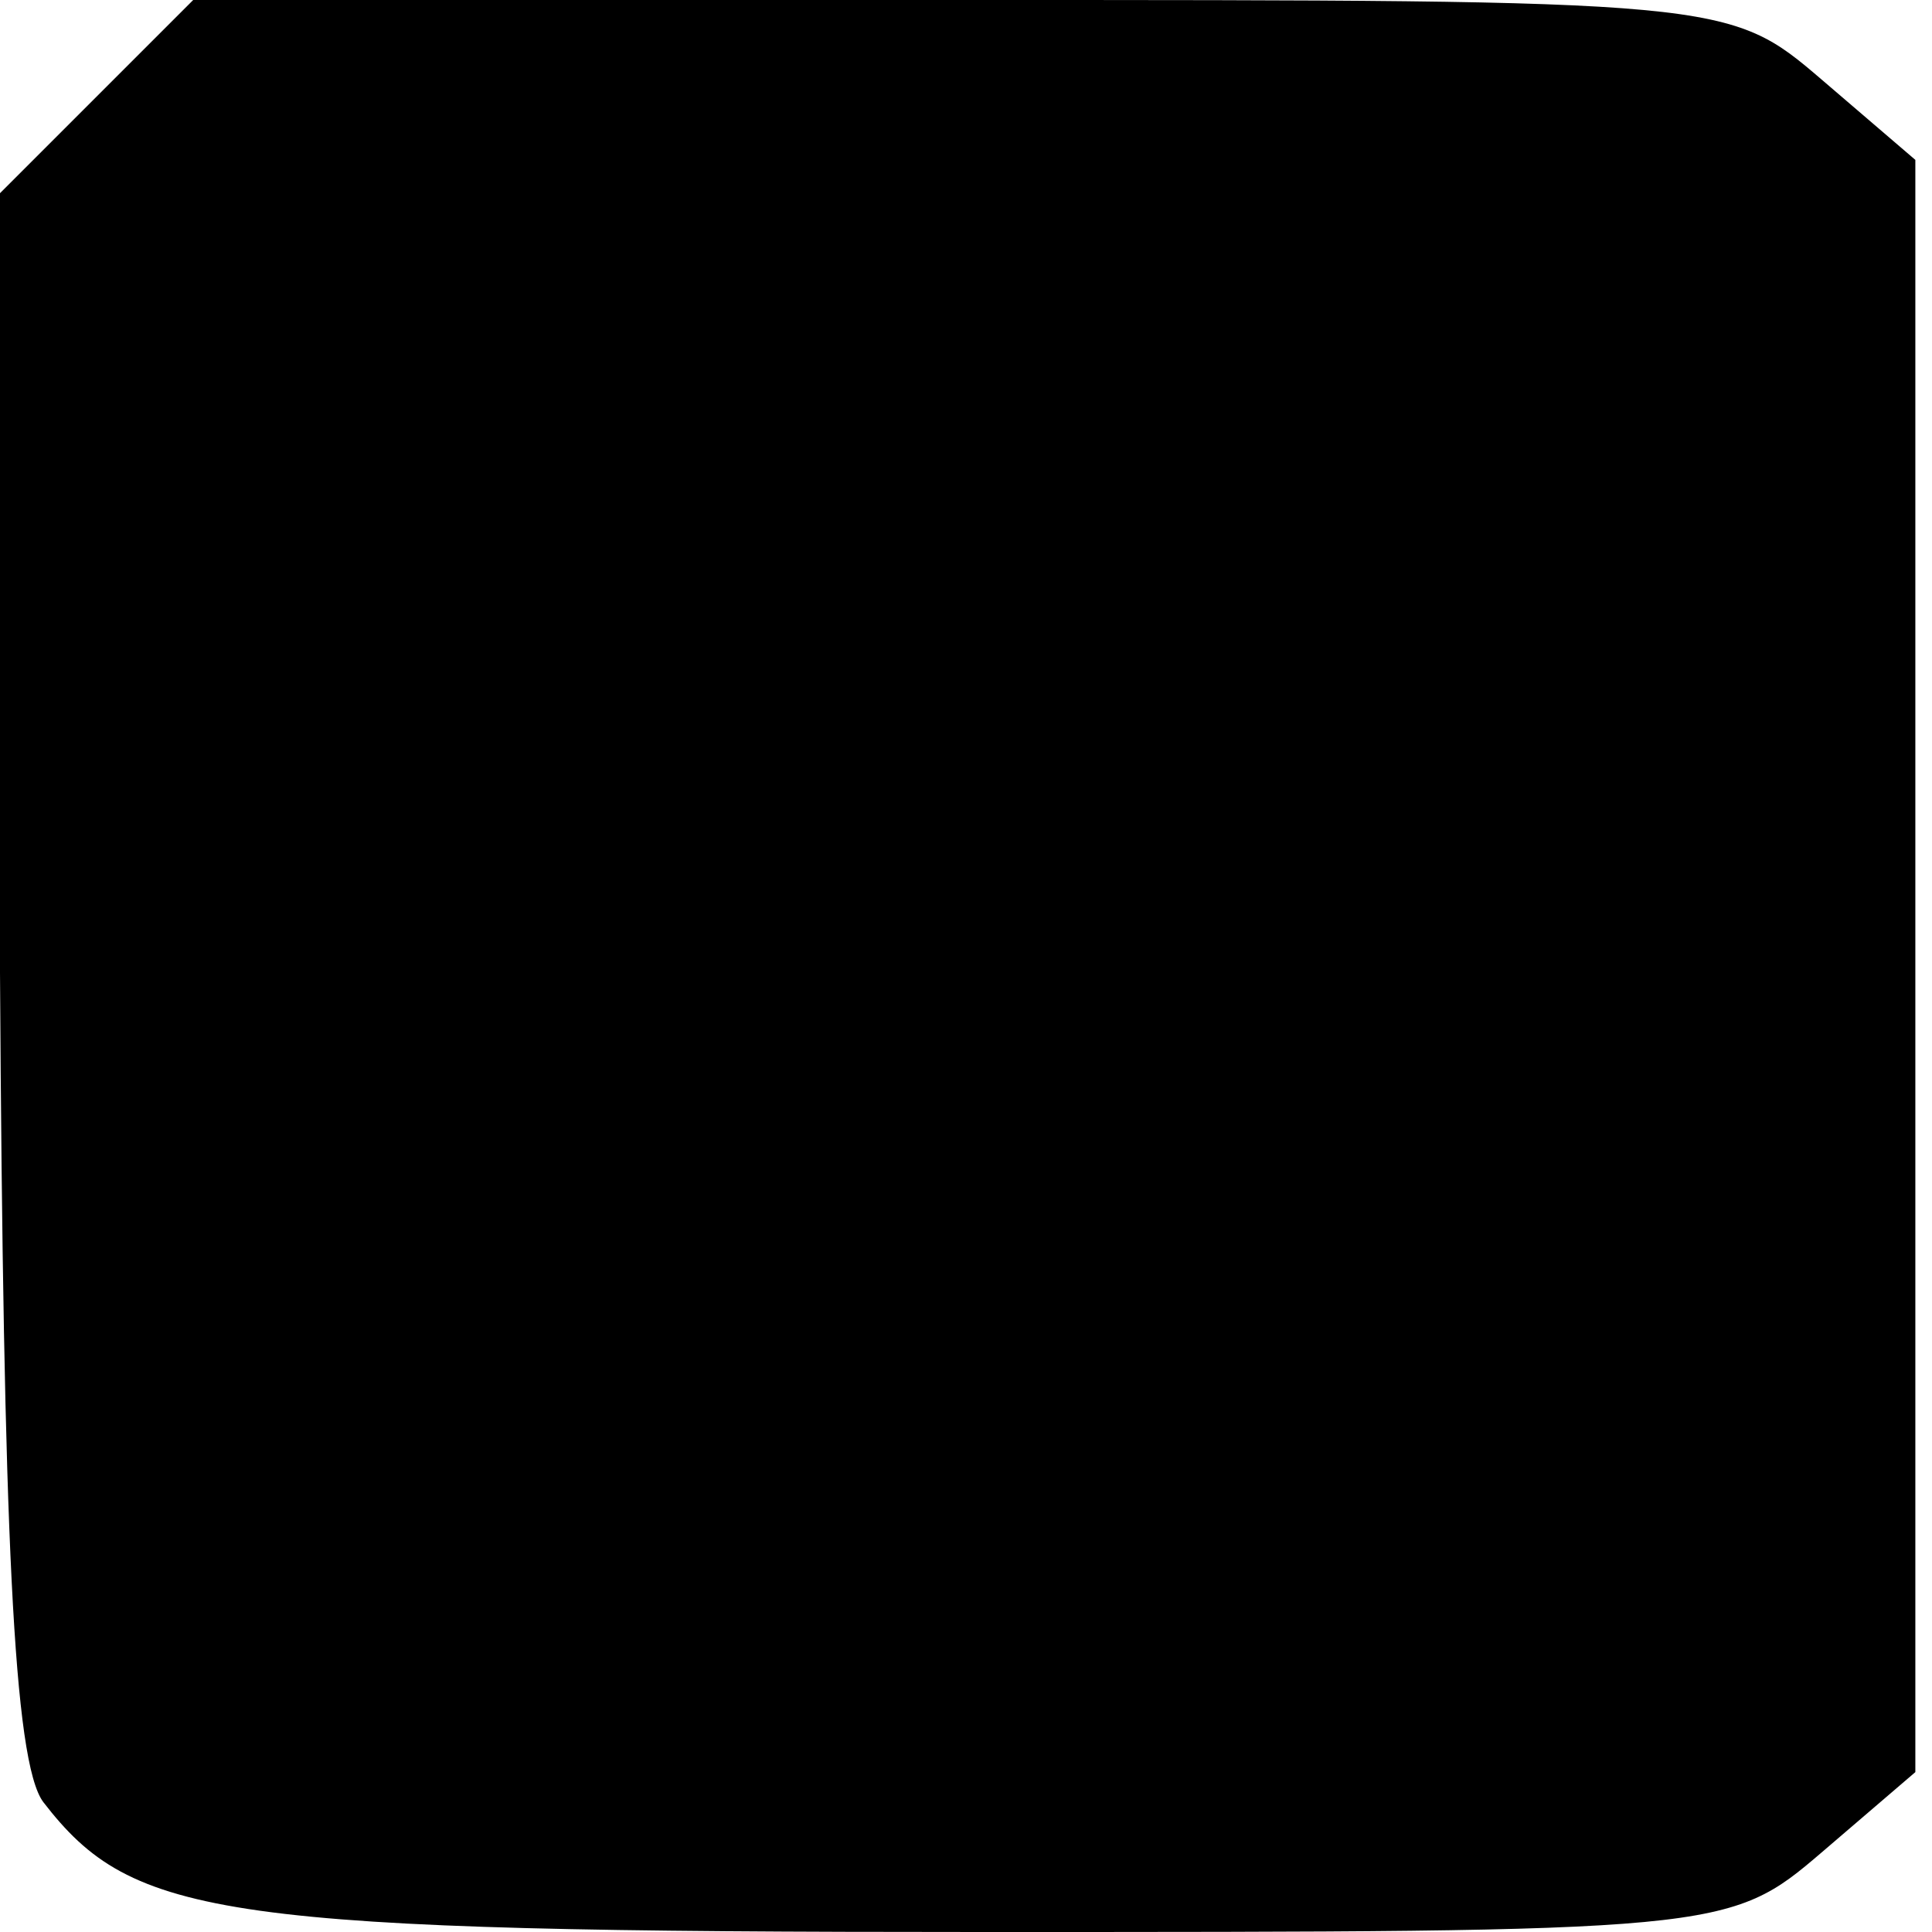
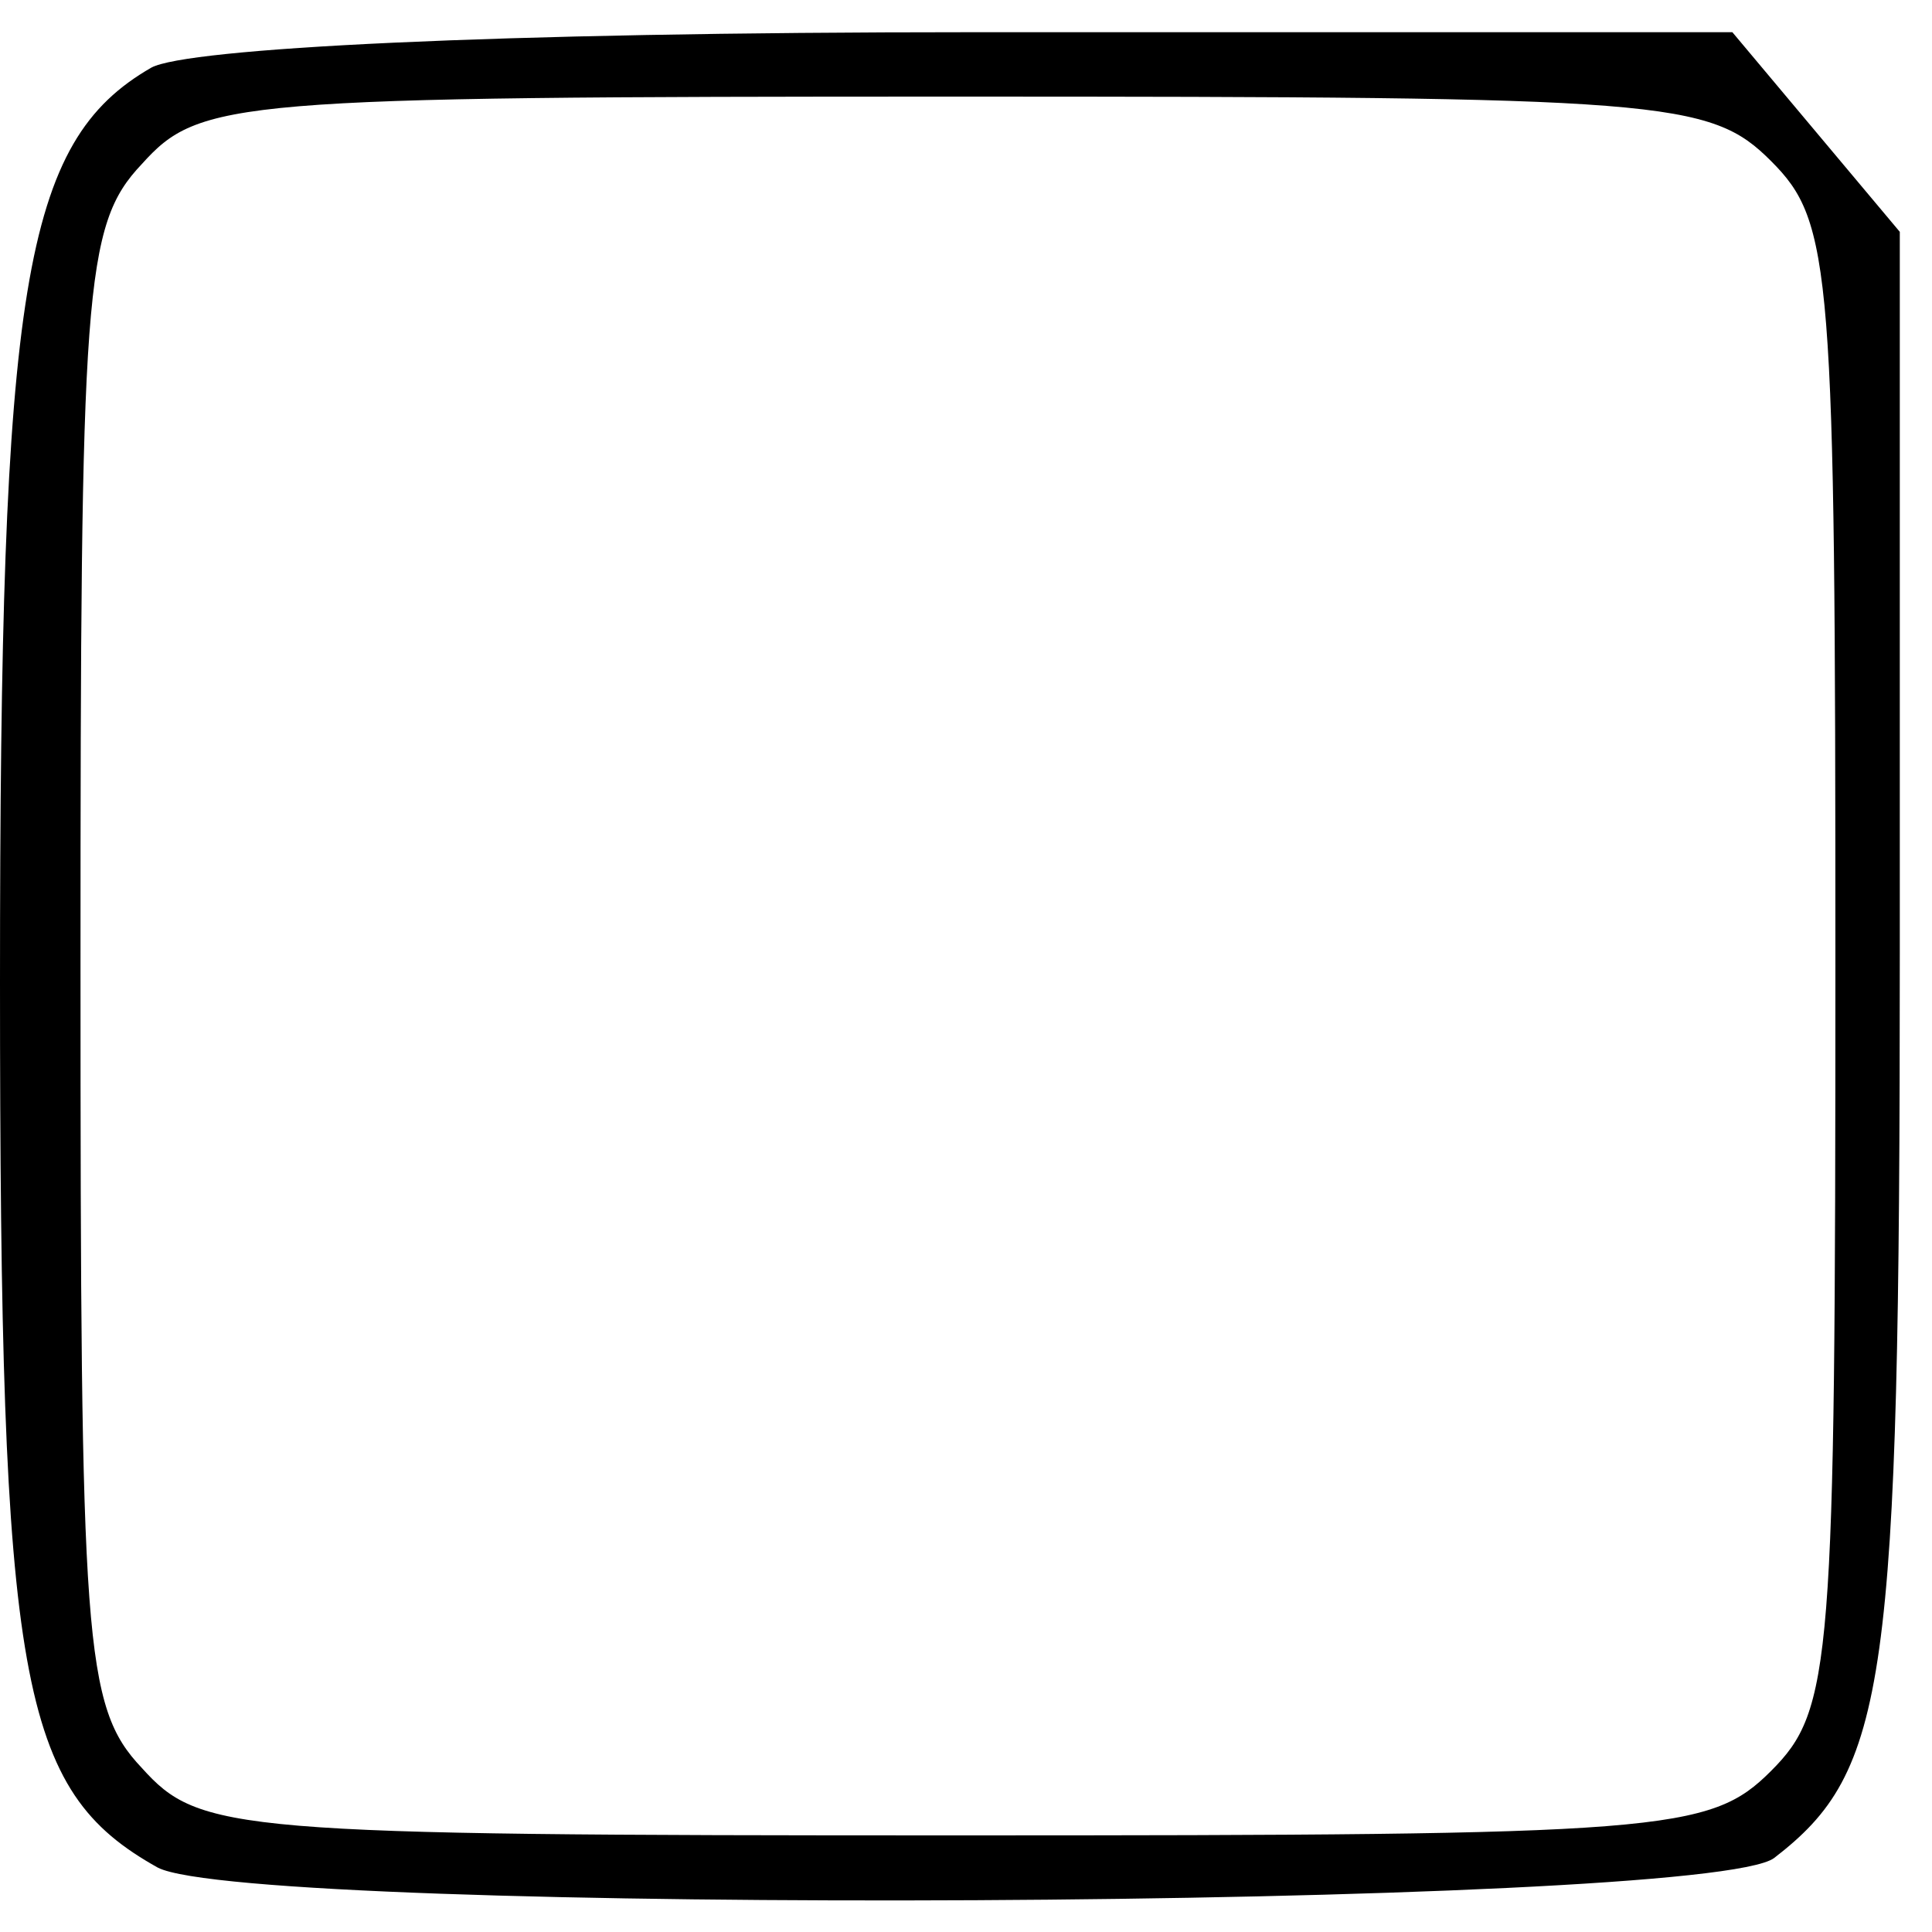
- <svg xmlns="http://www.w3.org/2000/svg" version="1.0" width="58pt" height="58pt" viewBox="0 0 58 58" preserveAspectRatio="xMidYMid meet">
-   <g transform="translate(0,58) scale(0.1,-0.1)" fill="#000000" stroke="none">
-     <path d="M29 551 l-29 -29 0 -234 c1 -167 4 -237 13 -249 27 -35 53 -39 281 -39 223 0 225 0 253 24 l28 24 0 242 0 242 -28 24 c-28 24 -29 24 -258 24 l-231 0 -29 -29z" />
+ <svg xmlns="http://www.w3.org/2000/svg" version="1.0" width="60pt" height="60pt" viewBox="0 0 60 60" preserveAspectRatio="xMidYMid meet">
+   <g transform="translate(0,60) scale(0.1,-0.1)" fill="#000000" stroke="none">
+     <path d="M47 579 c-40 -23 -47 -68 -47 -284 0 -218 6 -251 49 -275 29 -15 481 -13 502 3 35 27 39 53 39 281 l0 224 -26 31 -26 31 -236 0 c-150 0 -244 -5 -255 -11z m503 -29 c19 -19 20 -33 20 -250 0 -217 -1 -231 -20 -250 -19 -19 -33 -20 -253 -20 -225 0 -235 1 -253 21 -18 19 -19 39 -19 249 0 210 1 230 19 249 18 20 28 21 253 21 220 0 234 -1 253 -20z" />
  </g>
</svg>
